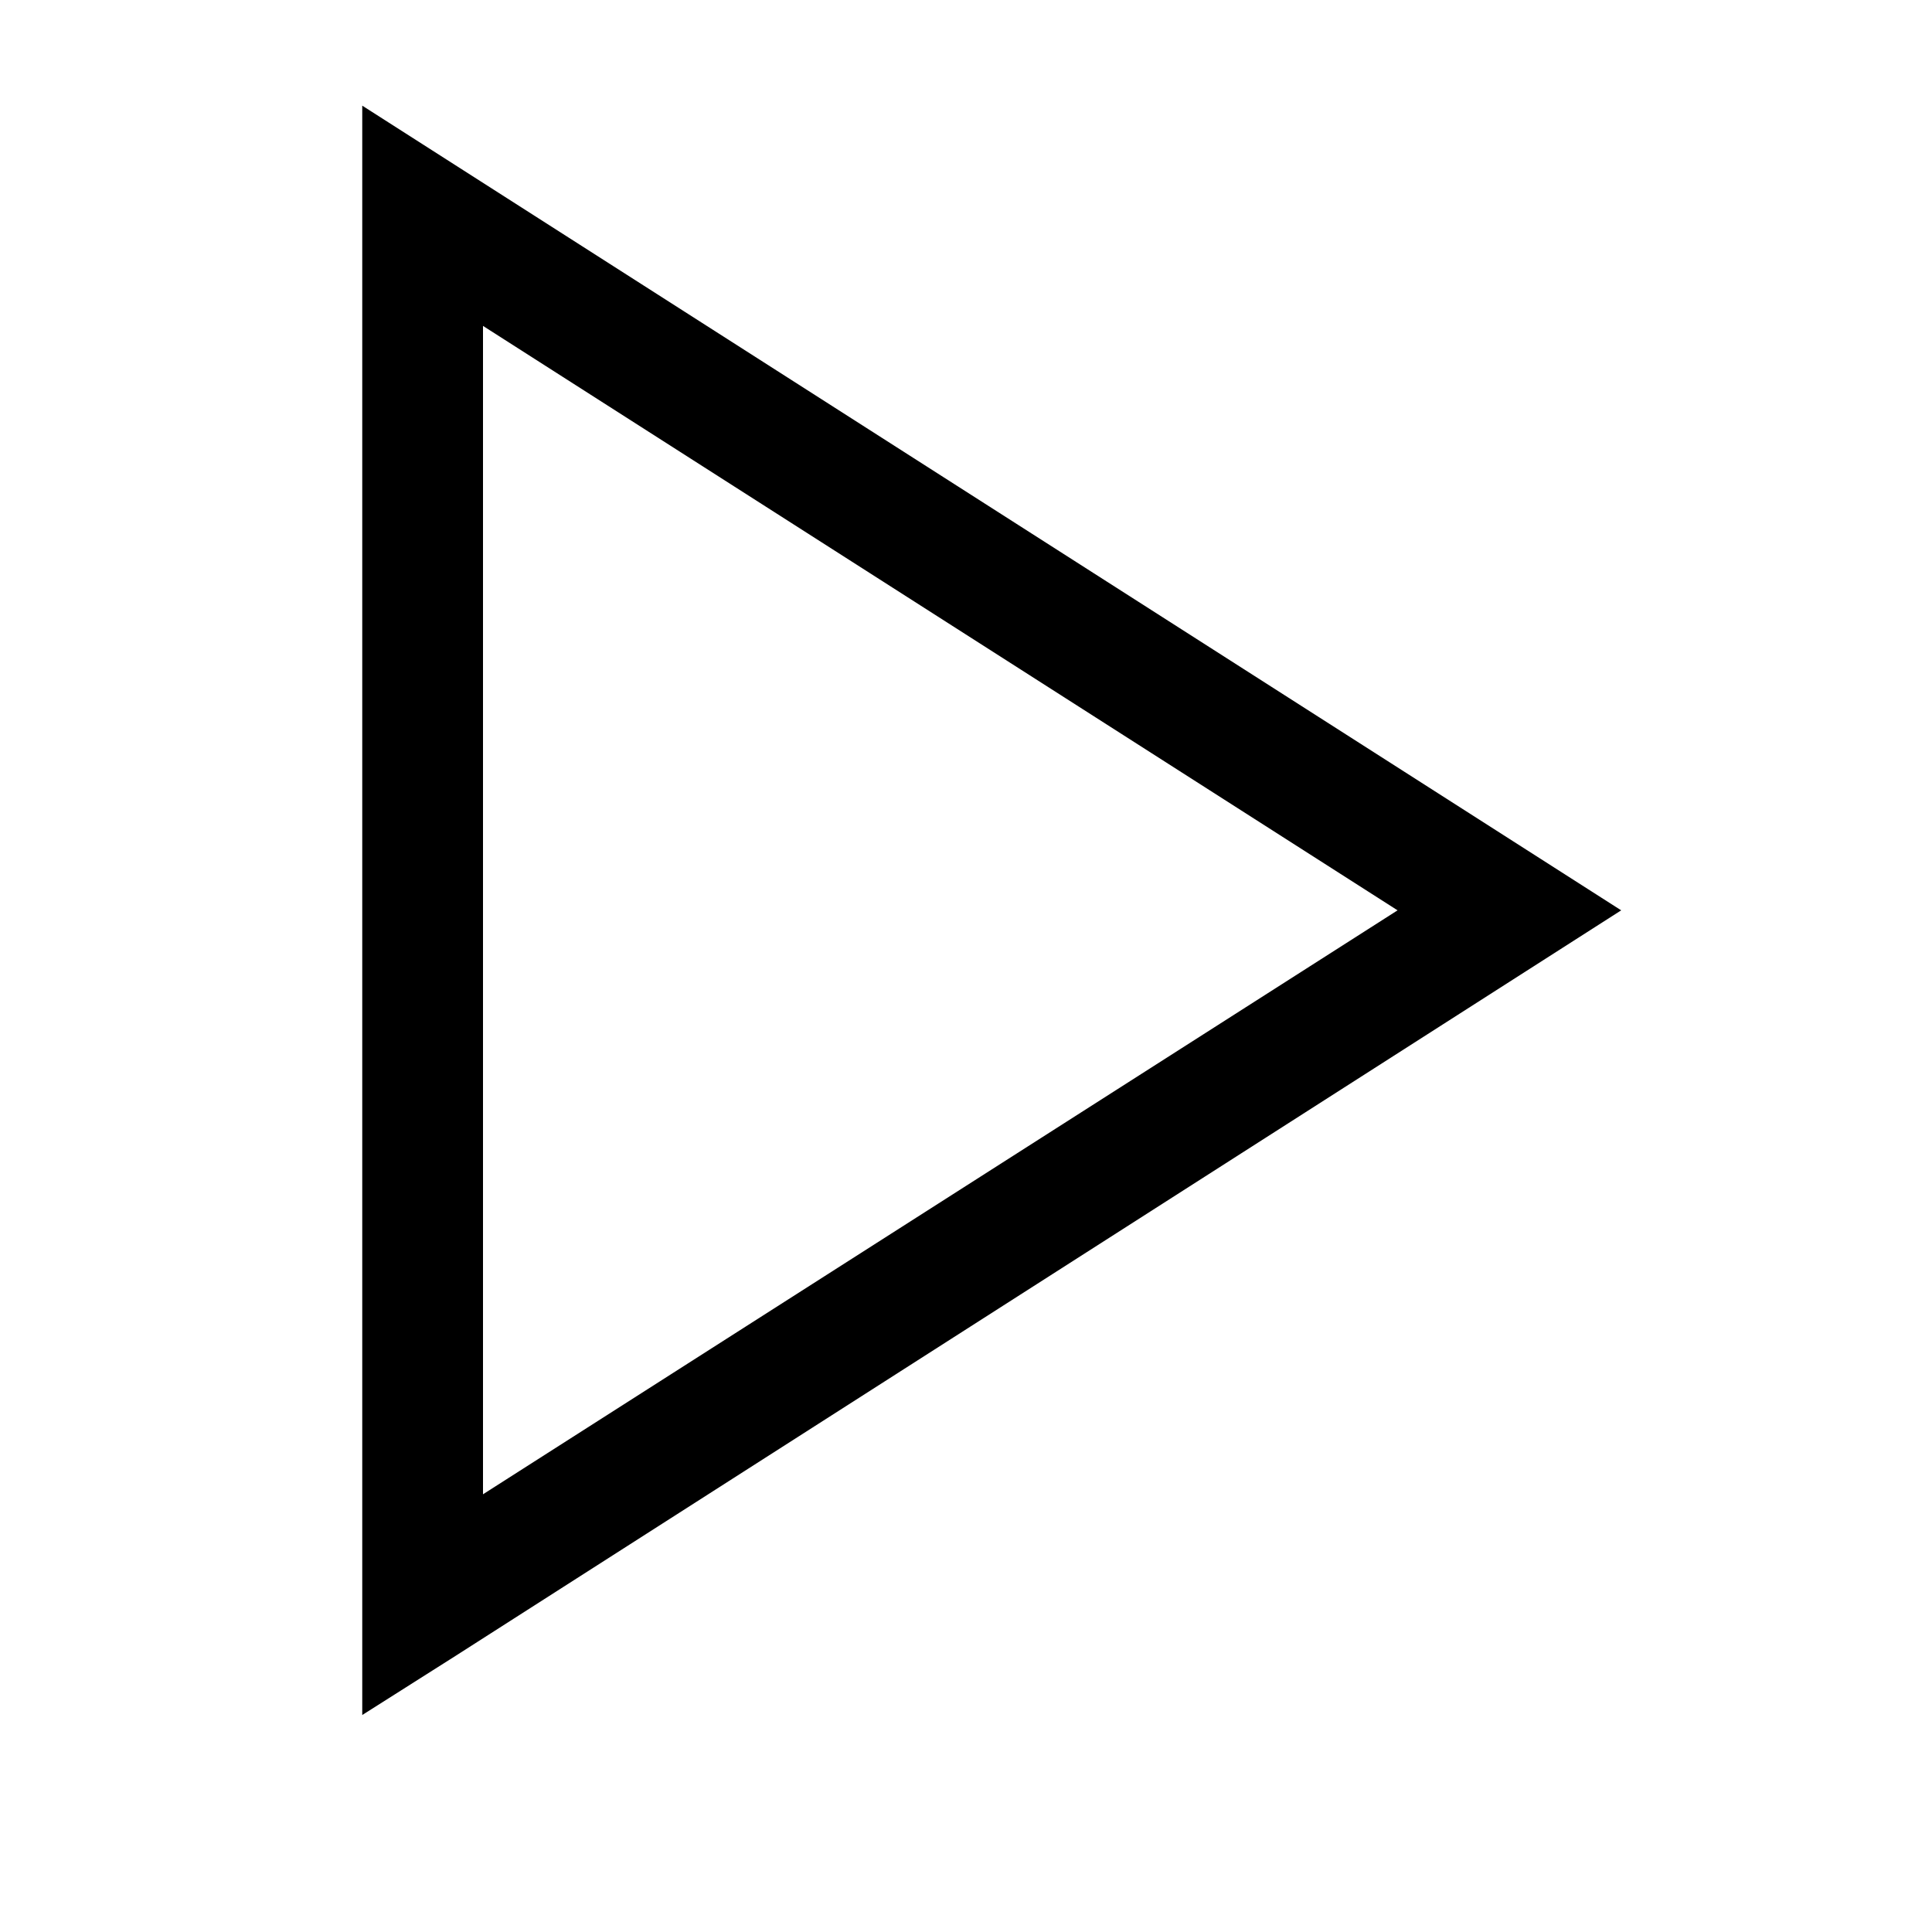
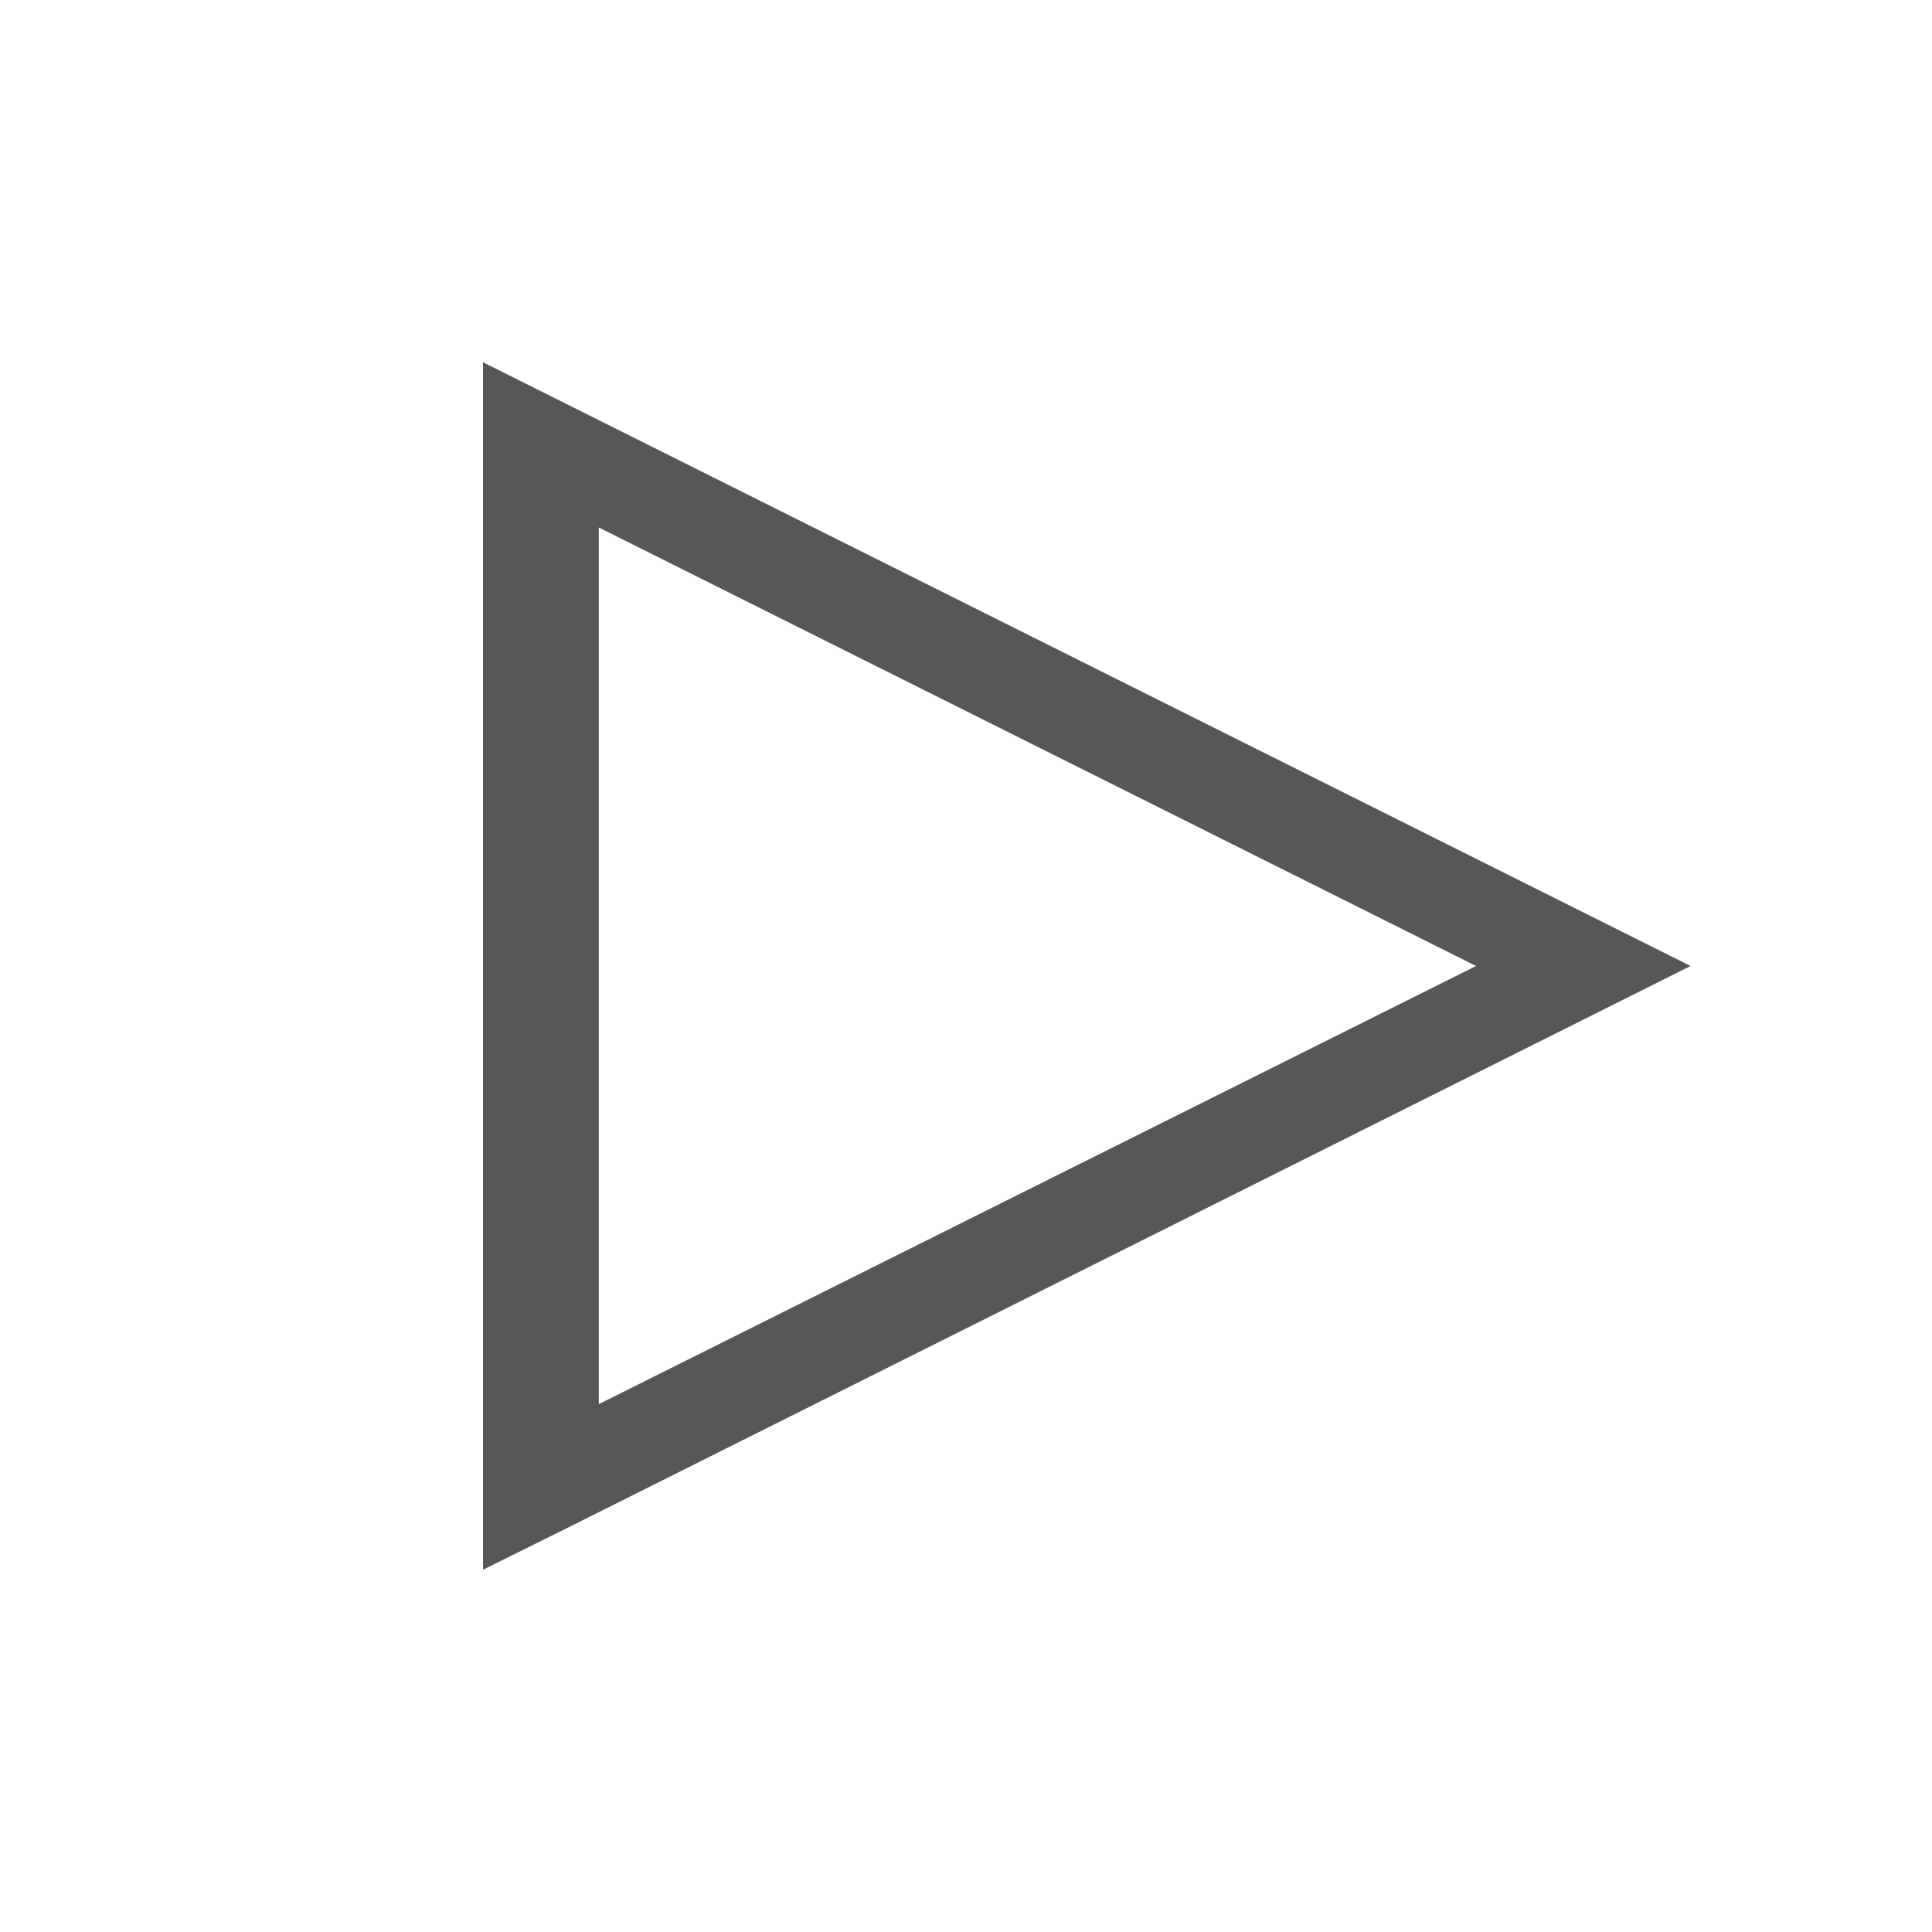
- <svg xmlns="http://www.w3.org/2000/svg" viewBox="0 0 16 16" version="1.1">
-   <g id="surface1">
-     <path style=" " d="M 3 0.875 L 3 14.203 L 3.77 13.715 L 13.426 7.539 Z M 4 2.699 L 11.574 7.539 L 4 12.375 Z " />
+ <svg xmlns="http://www.w3.org/2000/svg" width="100%" height="100%" viewBox="0 0 16 16" version="1.1" xml:space="preserve" style="fill-rule:evenodd;clip-rule:evenodd;stroke-linejoin:round;stroke-miterlimit:1.414;">
+   <g id="surface1" transform="matrix(0.959161,0,0,0.750293,1.12252,2.34349)">
+     <path d="M3,0.875L3,14.203L3.77,13.715L13.426,7.539L3,0.875ZM4,2.699L11.574,7.539L4,12.375L4,2.699Z" style="fill:rgb(87,87,87);fill-rule:nonzero;" />
  </g>
</svg>
